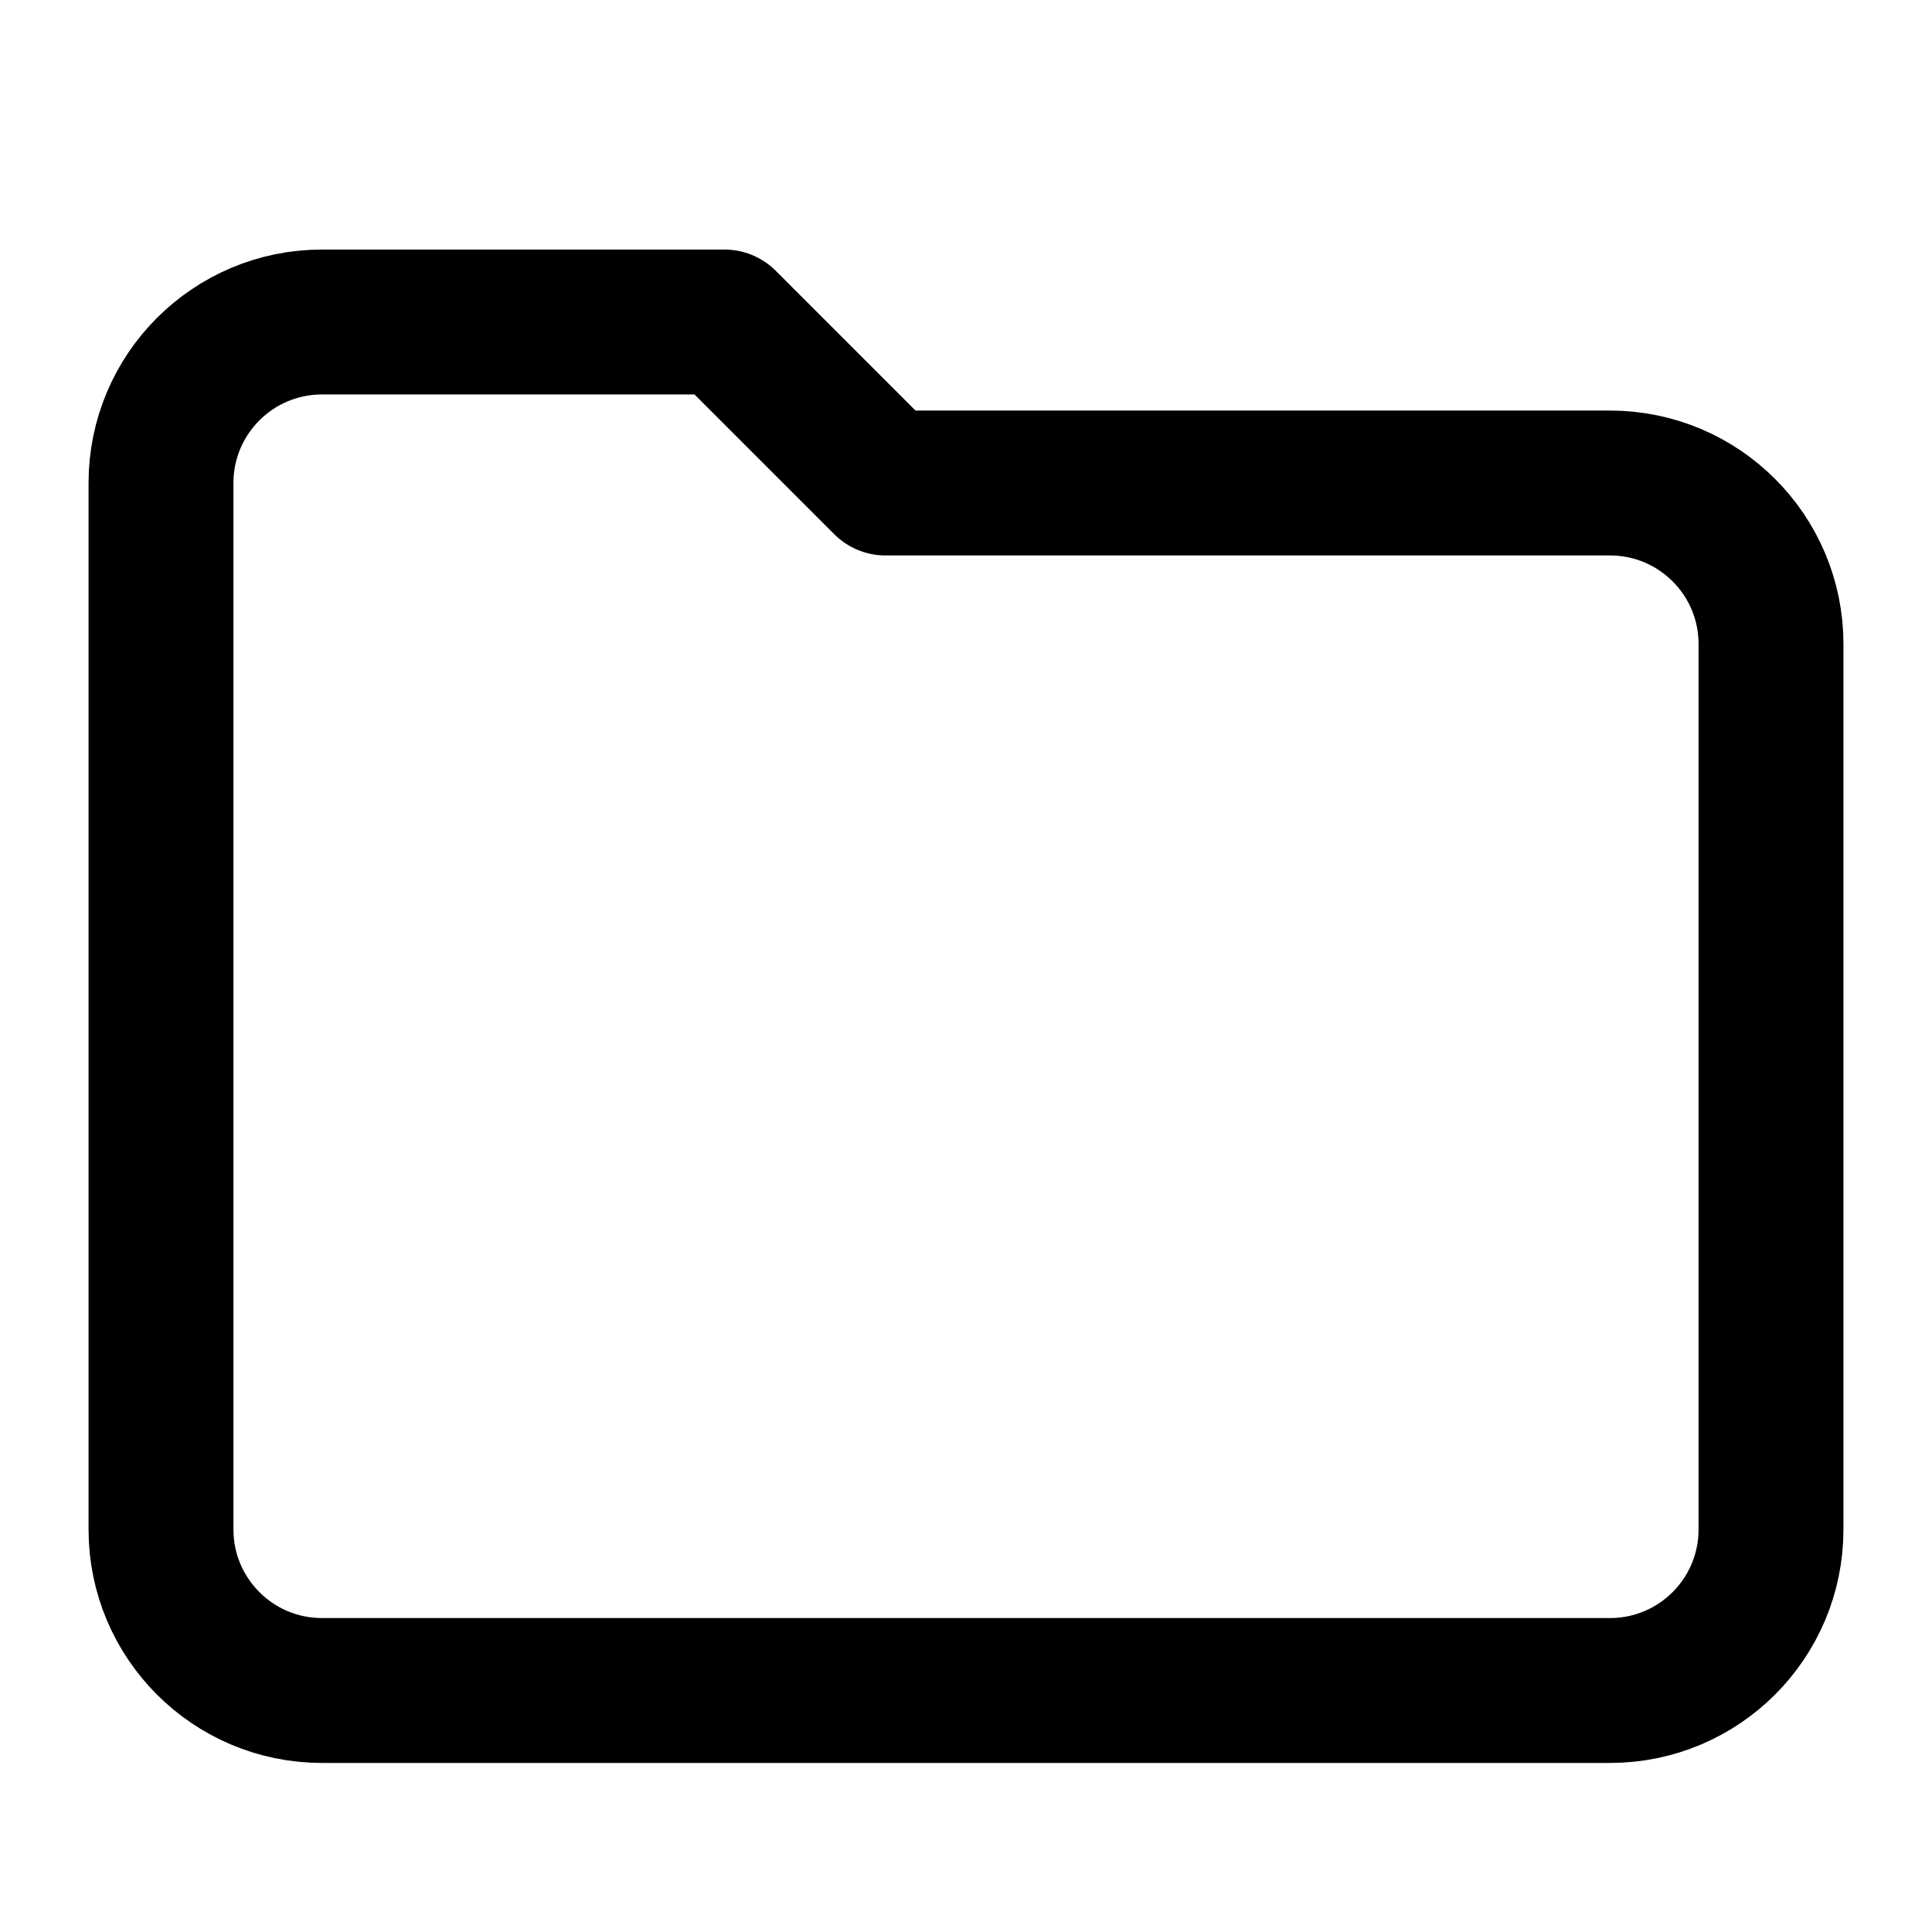
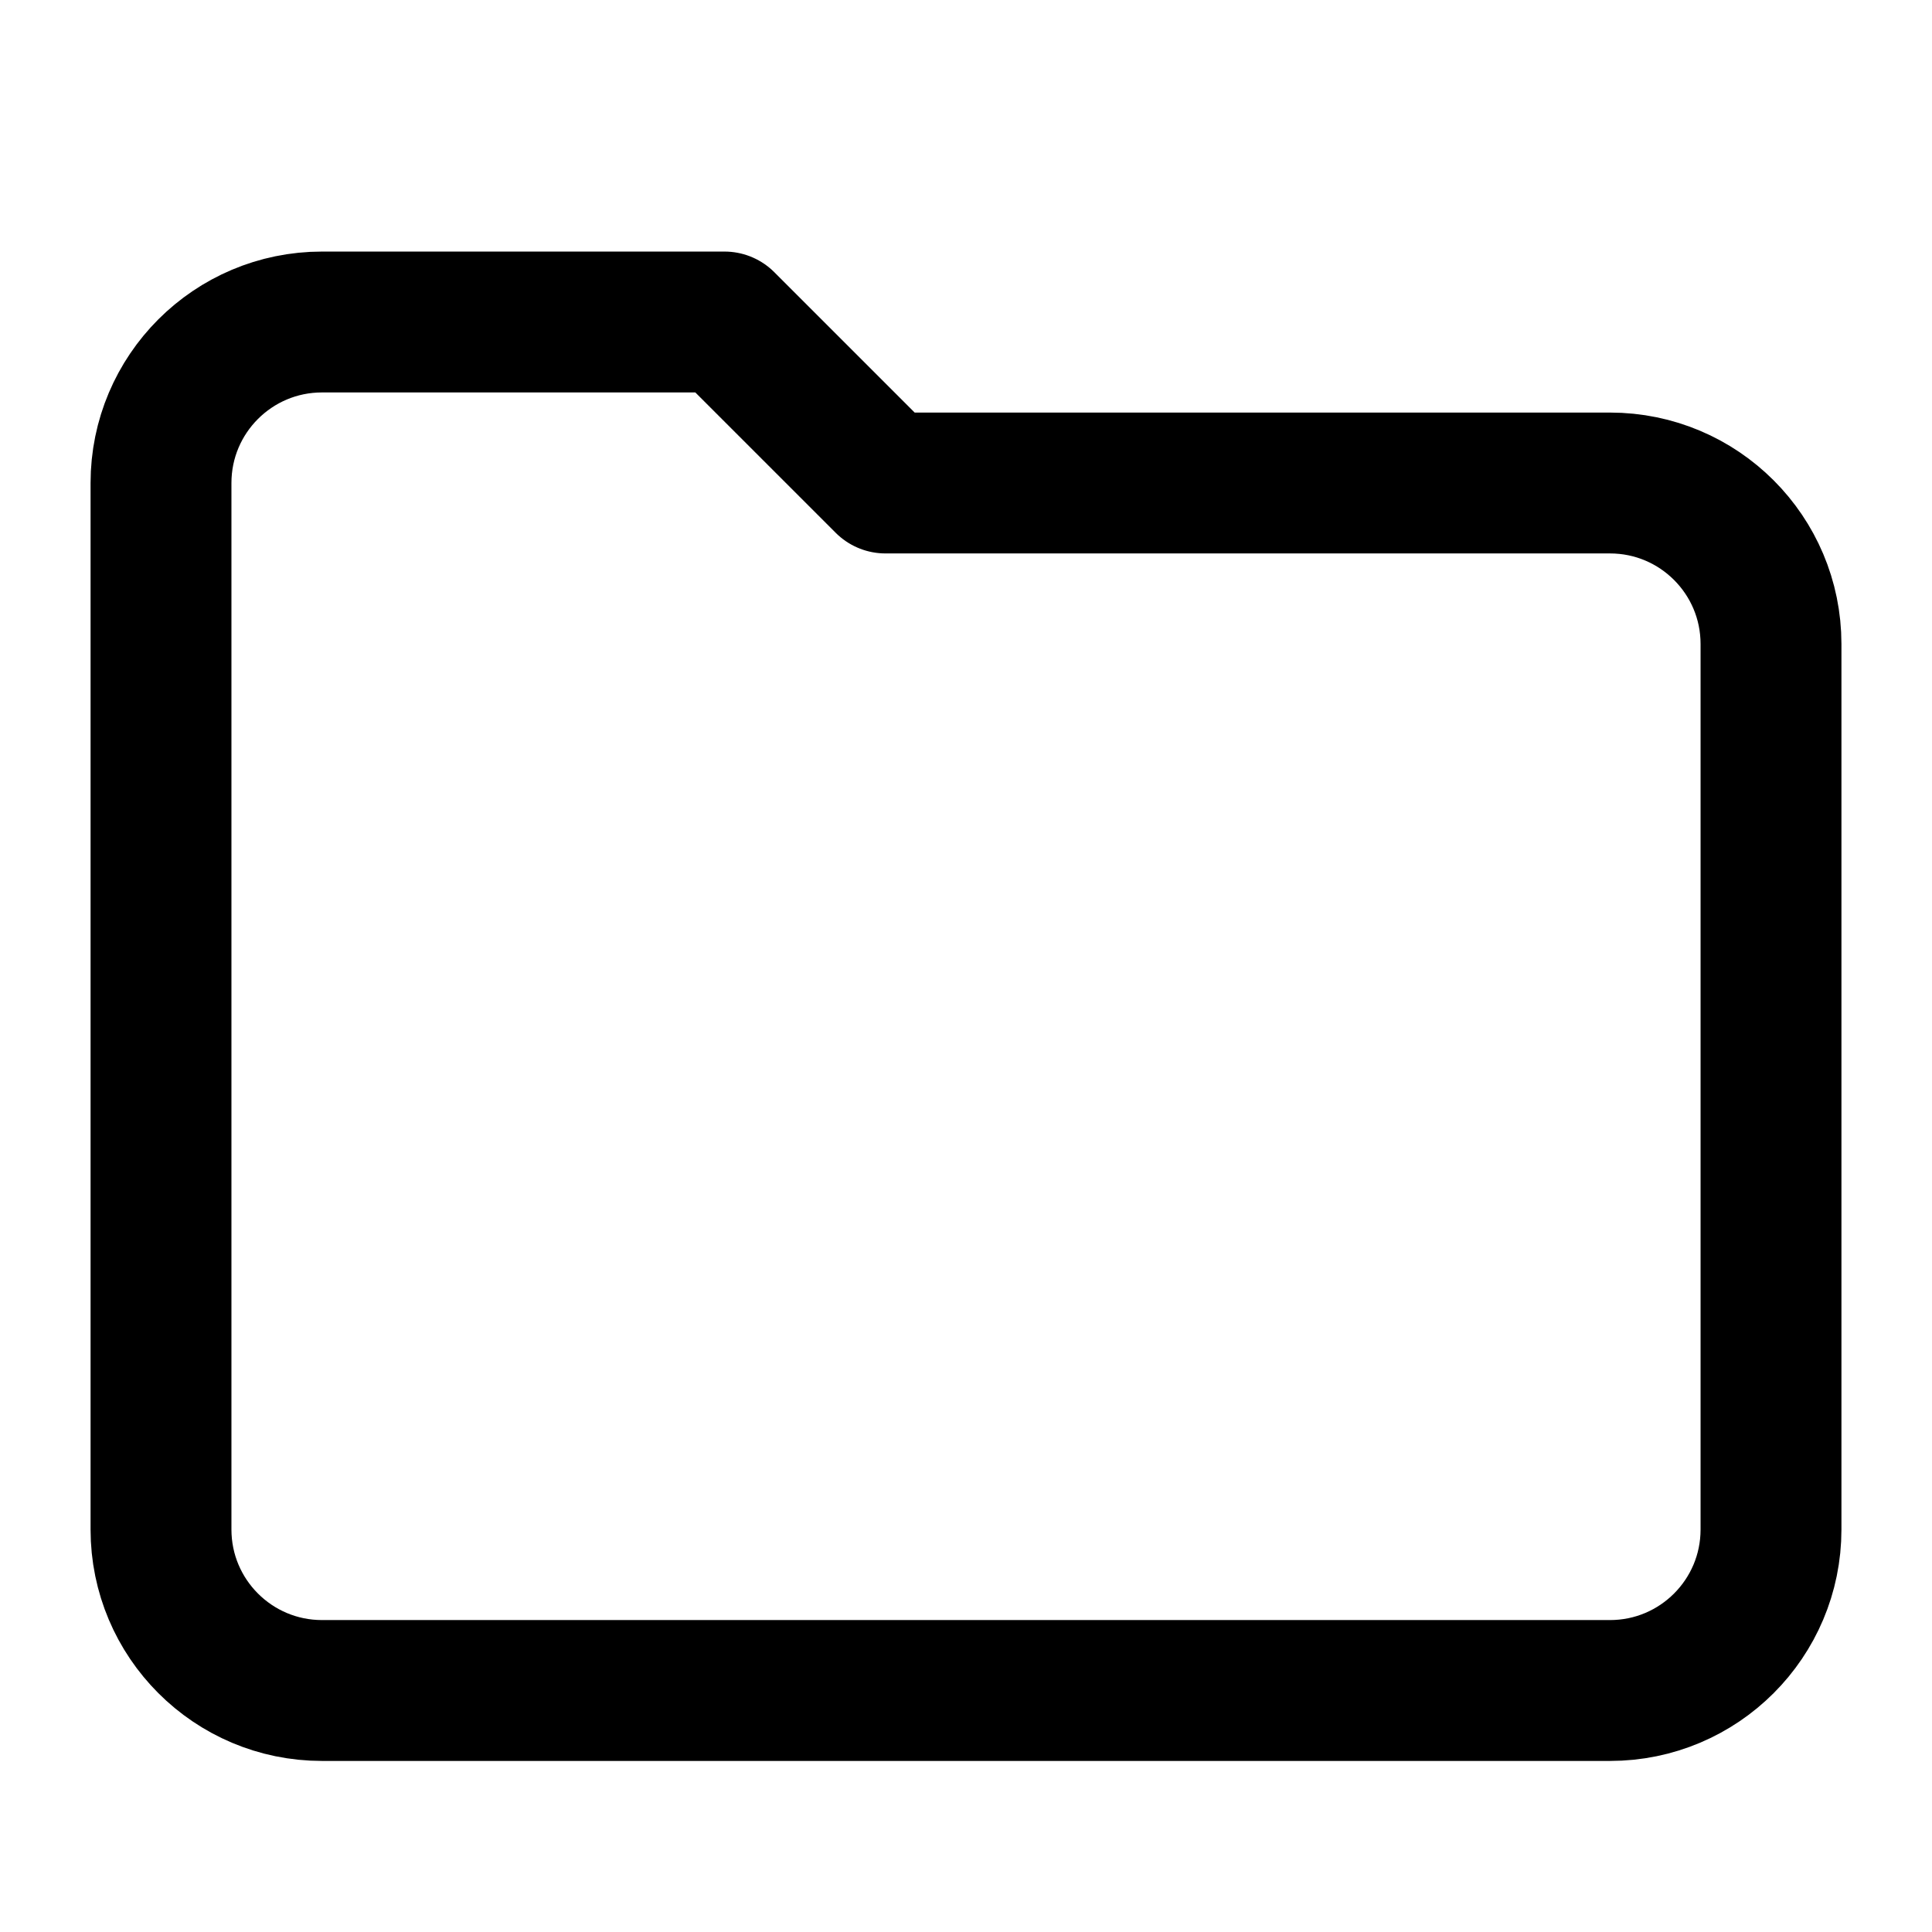
<svg xmlns="http://www.w3.org/2000/svg" viewBox="0 0 24 24" width="24" height="24" role="img" aria-label="Folder">
-   <g fill="none" stroke="currentColor" stroke-width="1.8" stroke-linecap="round" stroke-linejoin="round">
+   <g fill="none" stroke="currentColor" stroke-width="1.75" stroke-linecap="round" stroke-linejoin="round">
    <path d="M2 6a2 2 0 0 1 2-2h5l2 2h9a2 2 0 0 1 2 2v11a2 2 0 0 1-2 2H4a2 2 0 0 1-2-2z" />
  </g>
</svg>
